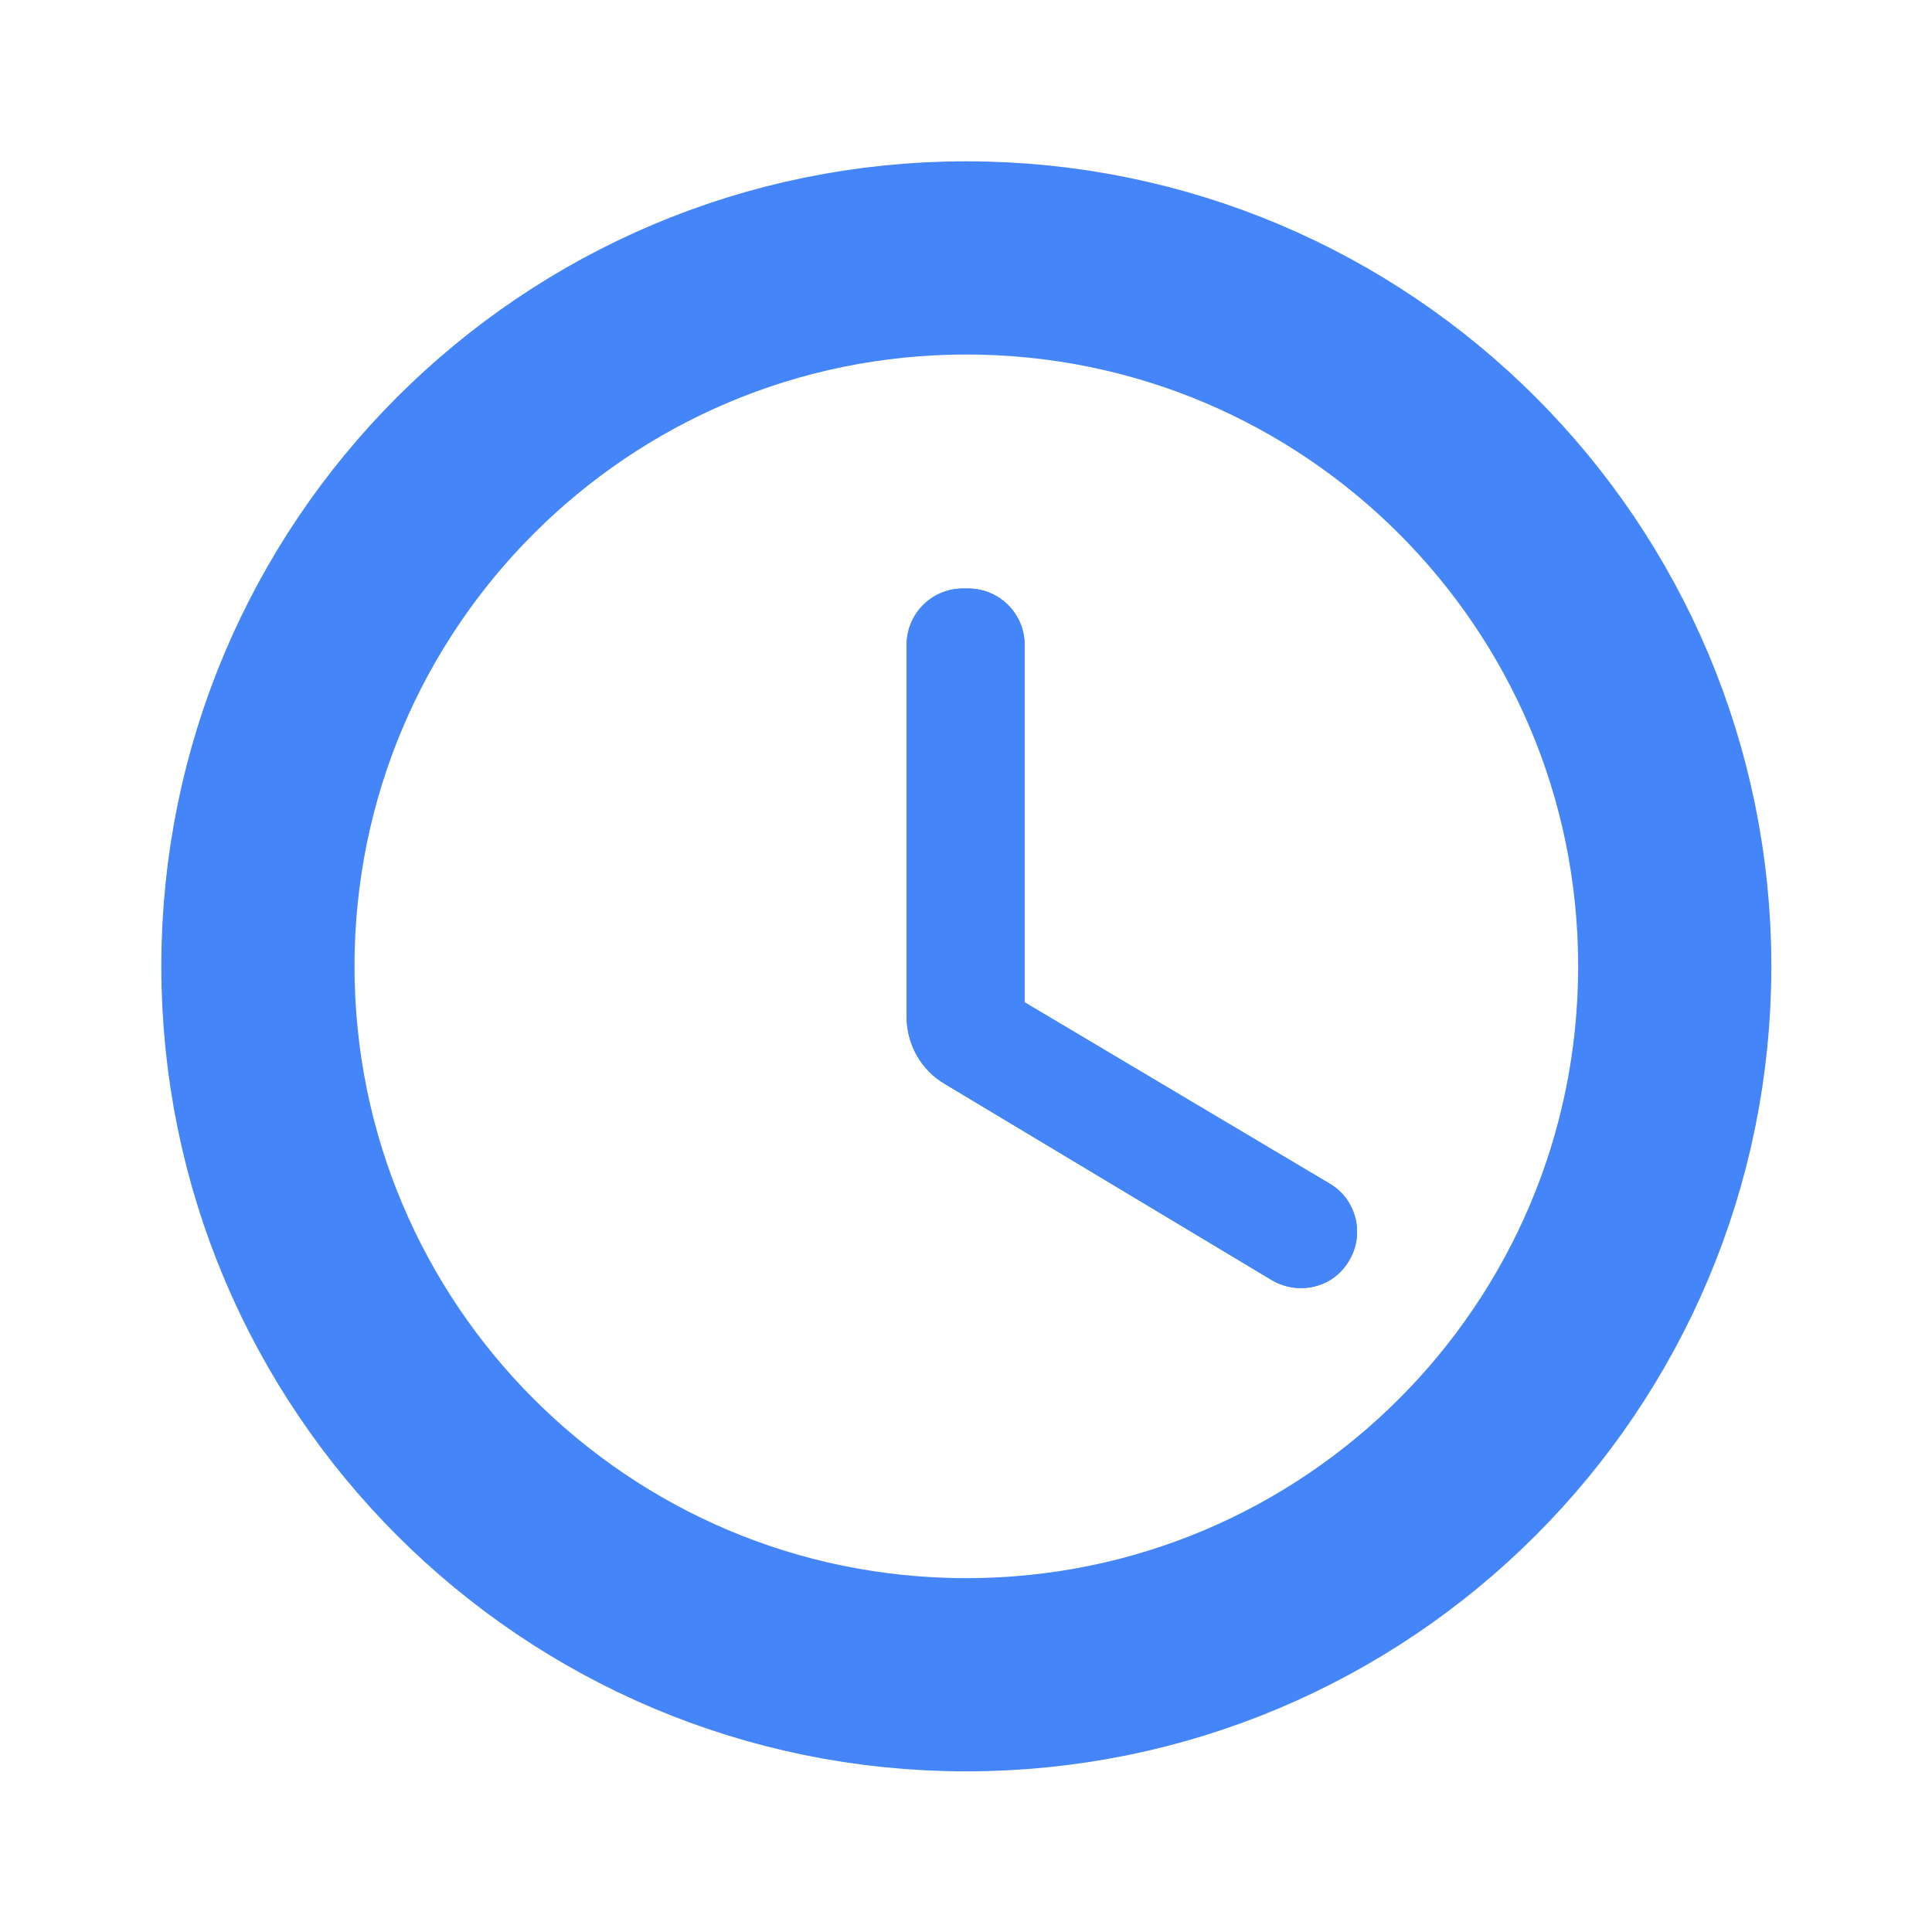
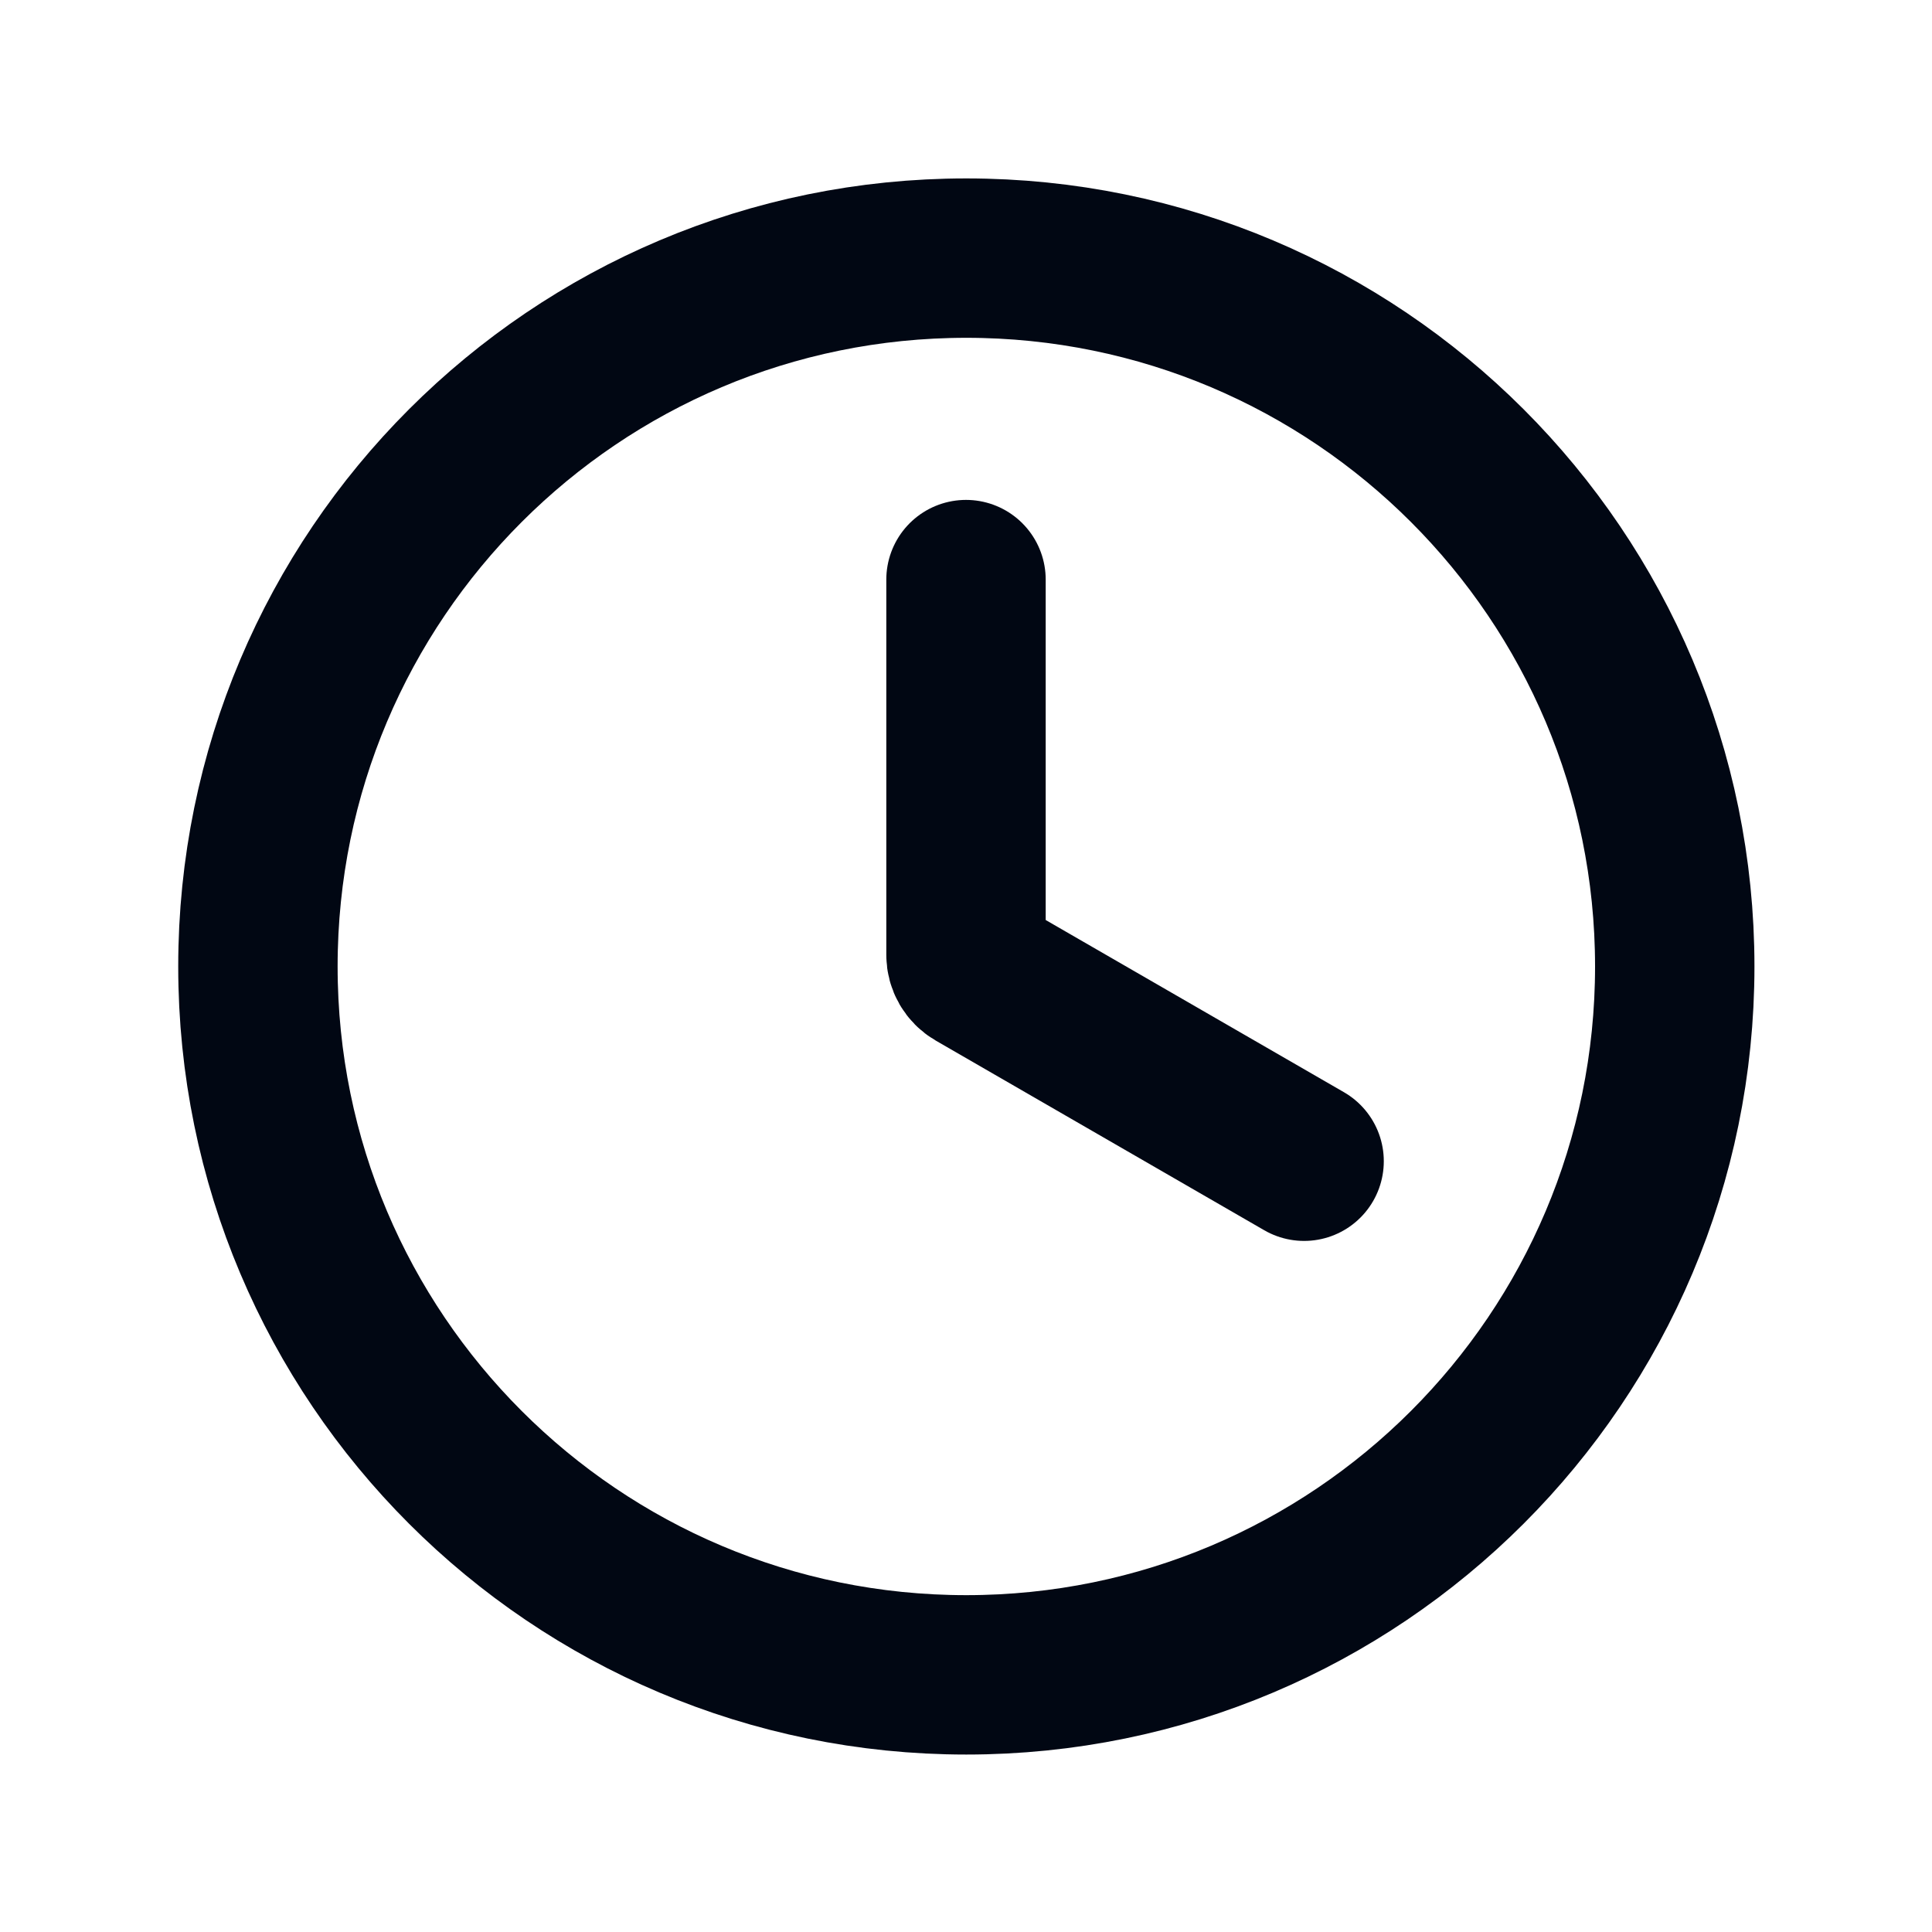
- <svg xmlns="http://www.w3.org/2000/svg" width="20" height="20" viewBox="0 0 20 20" fill="none" color="#4485F9">
-   <path d="M10.003 17.337C14.053 17.337 17.337 14.053 17.337 10.003C17.337 5.953 14.053 2.67 10.003 2.67C5.953 2.67 2.67 5.953 2.67 10.003C2.67 14.053 5.953 17.337 10.003 17.337Z" stroke="currentColor" stroke-width="2" />
-   <path fill-rule="evenodd" clip-rule="evenodd" d="M10.02 6.092H9.971C9.645 6.092 9.385 6.352 9.385 6.678V10.523C9.385 10.808 9.531 11.076 9.784 11.223L13.164 13.251C13.441 13.414 13.799 13.332 13.962 13.056C14.133 12.779 14.043 12.412 13.758 12.249L10.607 10.376V6.678C10.607 6.352 10.346 6.092 10.02 6.092Z" fill="currentColor" />
-   <path fill-rule="evenodd" clip-rule="evenodd" d="M10.02 6.092H9.971C9.645 6.092 9.385 6.352 9.385 6.678V10.523C9.385 10.808 9.531 11.076 9.784 11.223L13.164 13.251C13.441 13.414 13.799 13.332 13.962 13.056C14.133 12.779 14.043 12.412 13.758 12.249L10.607 10.376V6.678C10.607 6.352 10.346 6.092 10.02 6.092Z" fill="currentColor" />
+ <svg xmlns="http://www.w3.org/2000/svg" width="20" height="20" viewBox="0 0 20 20" fill="none" color="#010713">
+   <path d="M10.003 17.338C14.053 17.338 17.337 14.055 17.337 10.005C17.337 5.955 14.053 2.672 10.003 2.672C5.953 2.672 2.67 5.955 2.67 10.005C2.67 14.055 5.953 17.338 10.003 17.338Z" stroke="currentColor" stroke-width="1.65" />
+   <path d="M10 6V9.885C10 9.956 10.038 10.022 10.1 10.058L13.5 12.021" stroke="currentColor" stroke-width="1.65" stroke-linecap="round" />
</svg>
